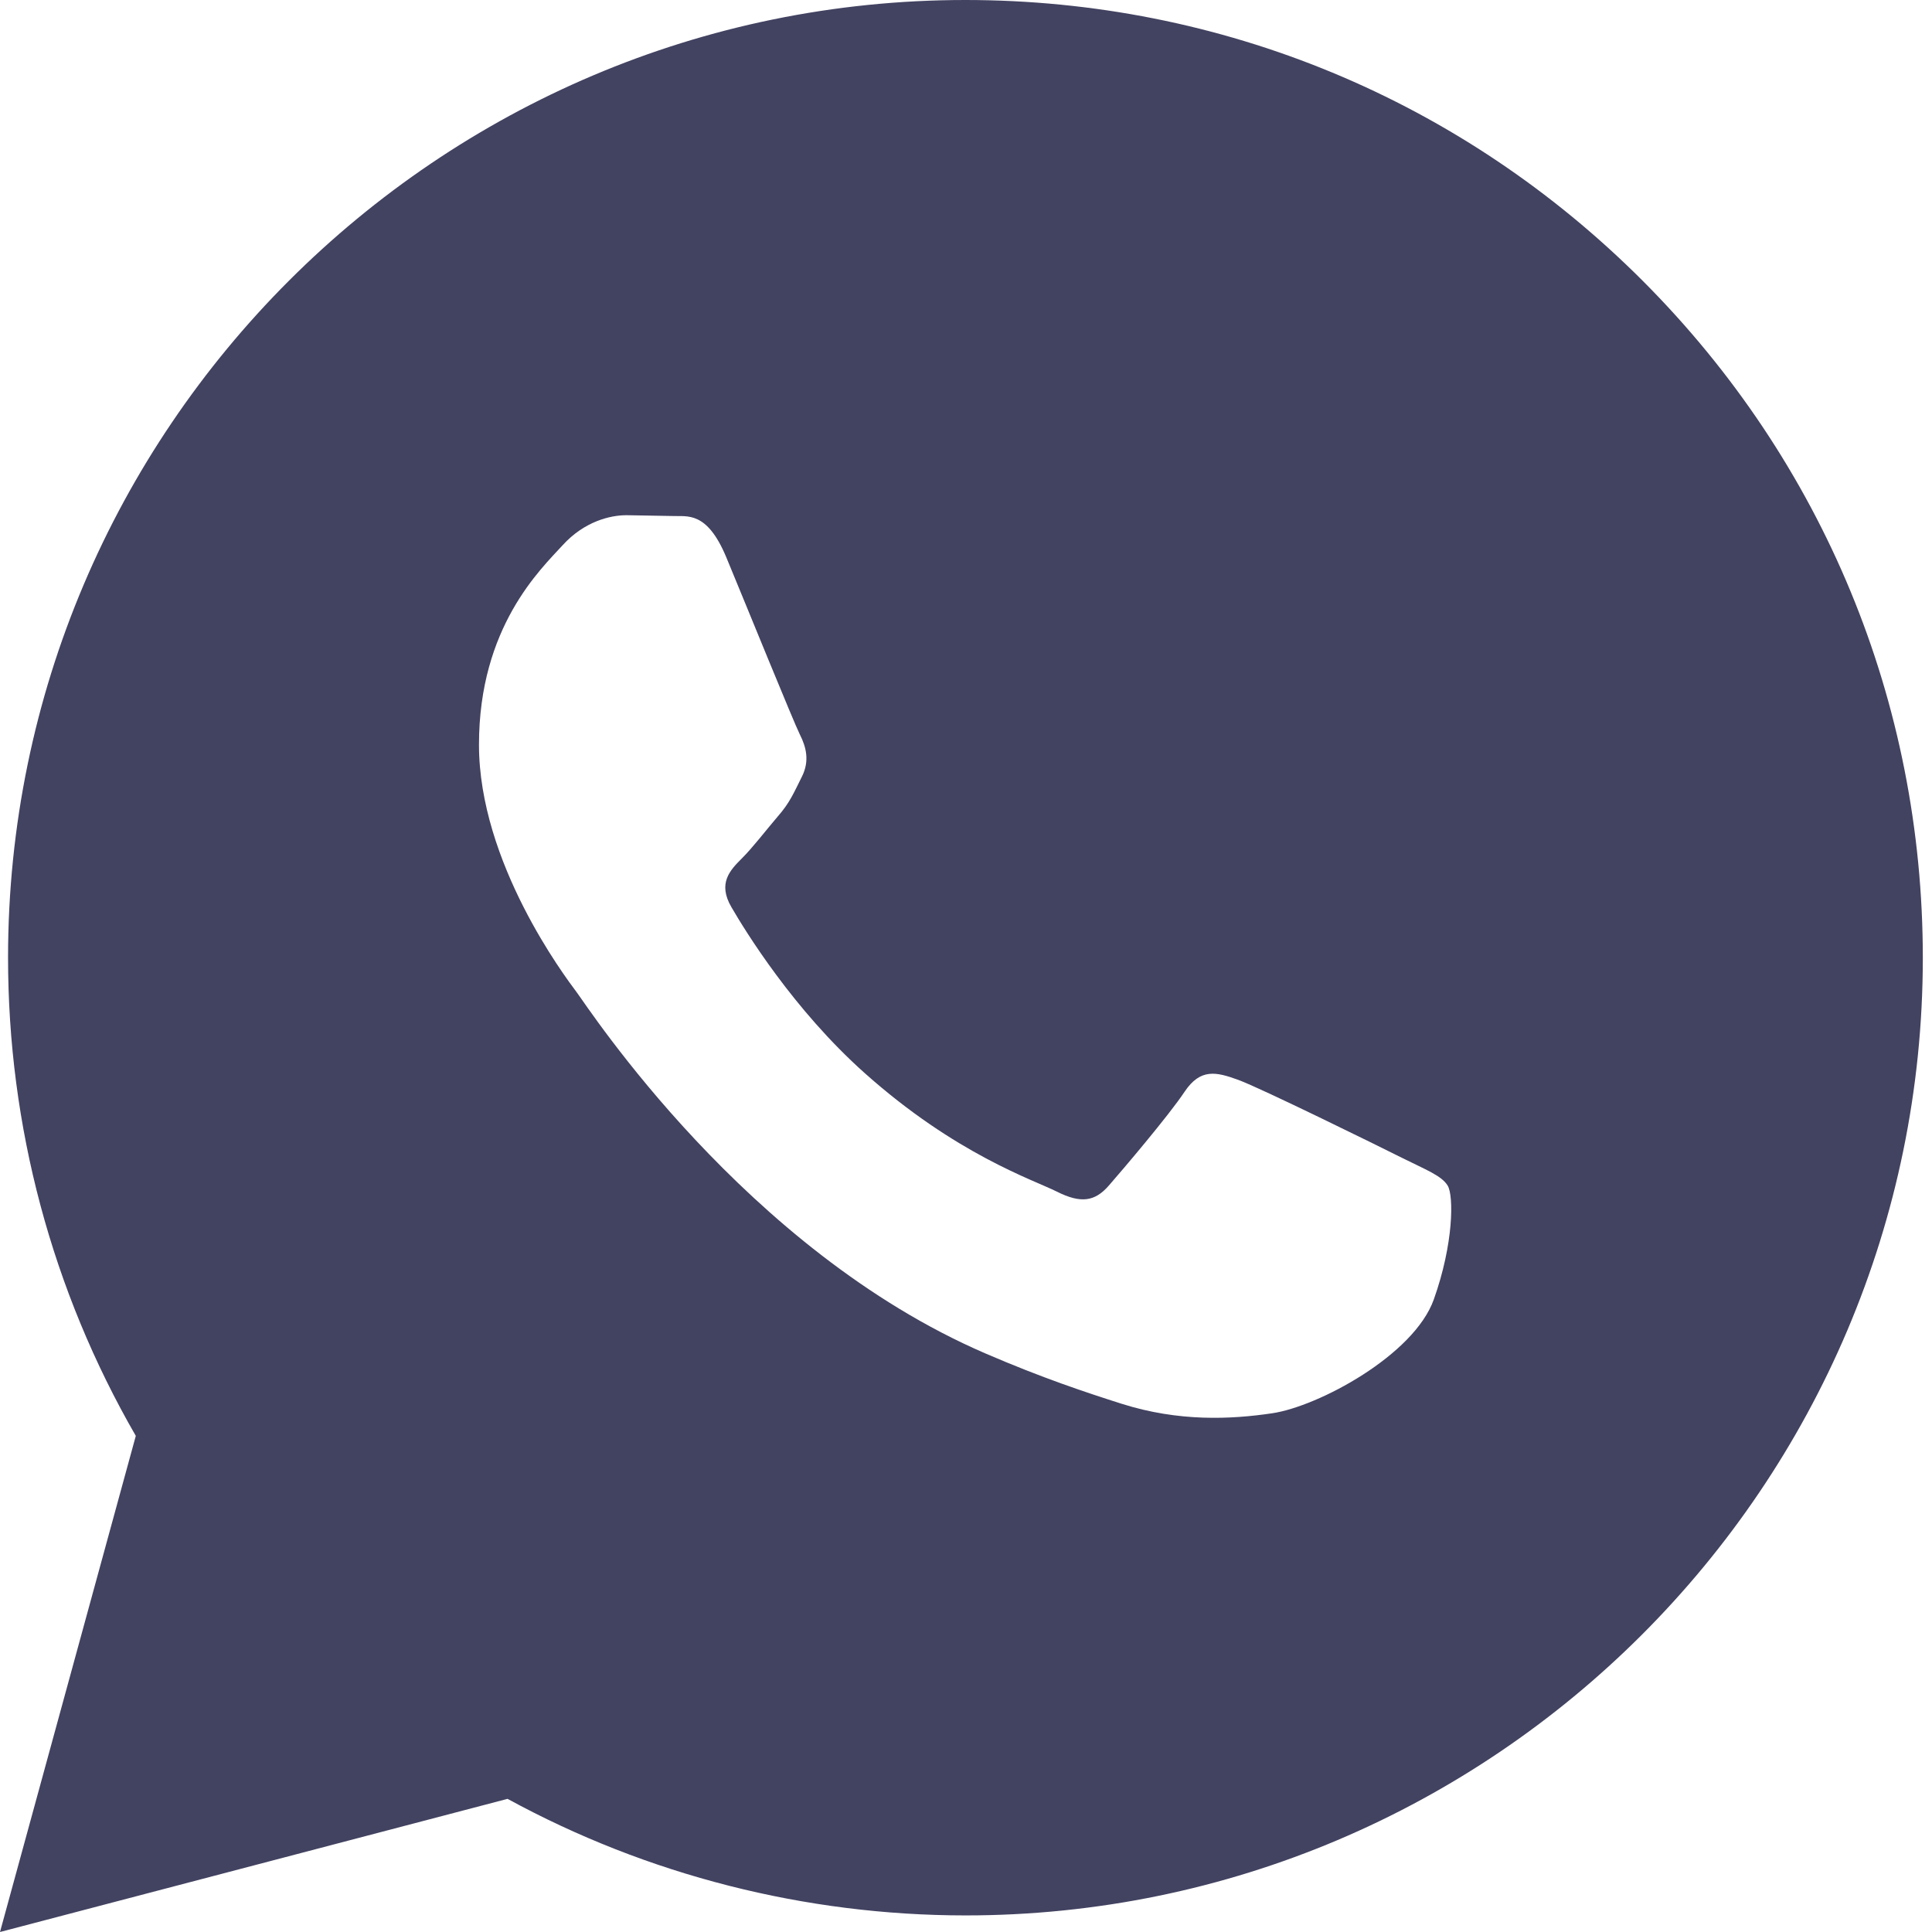
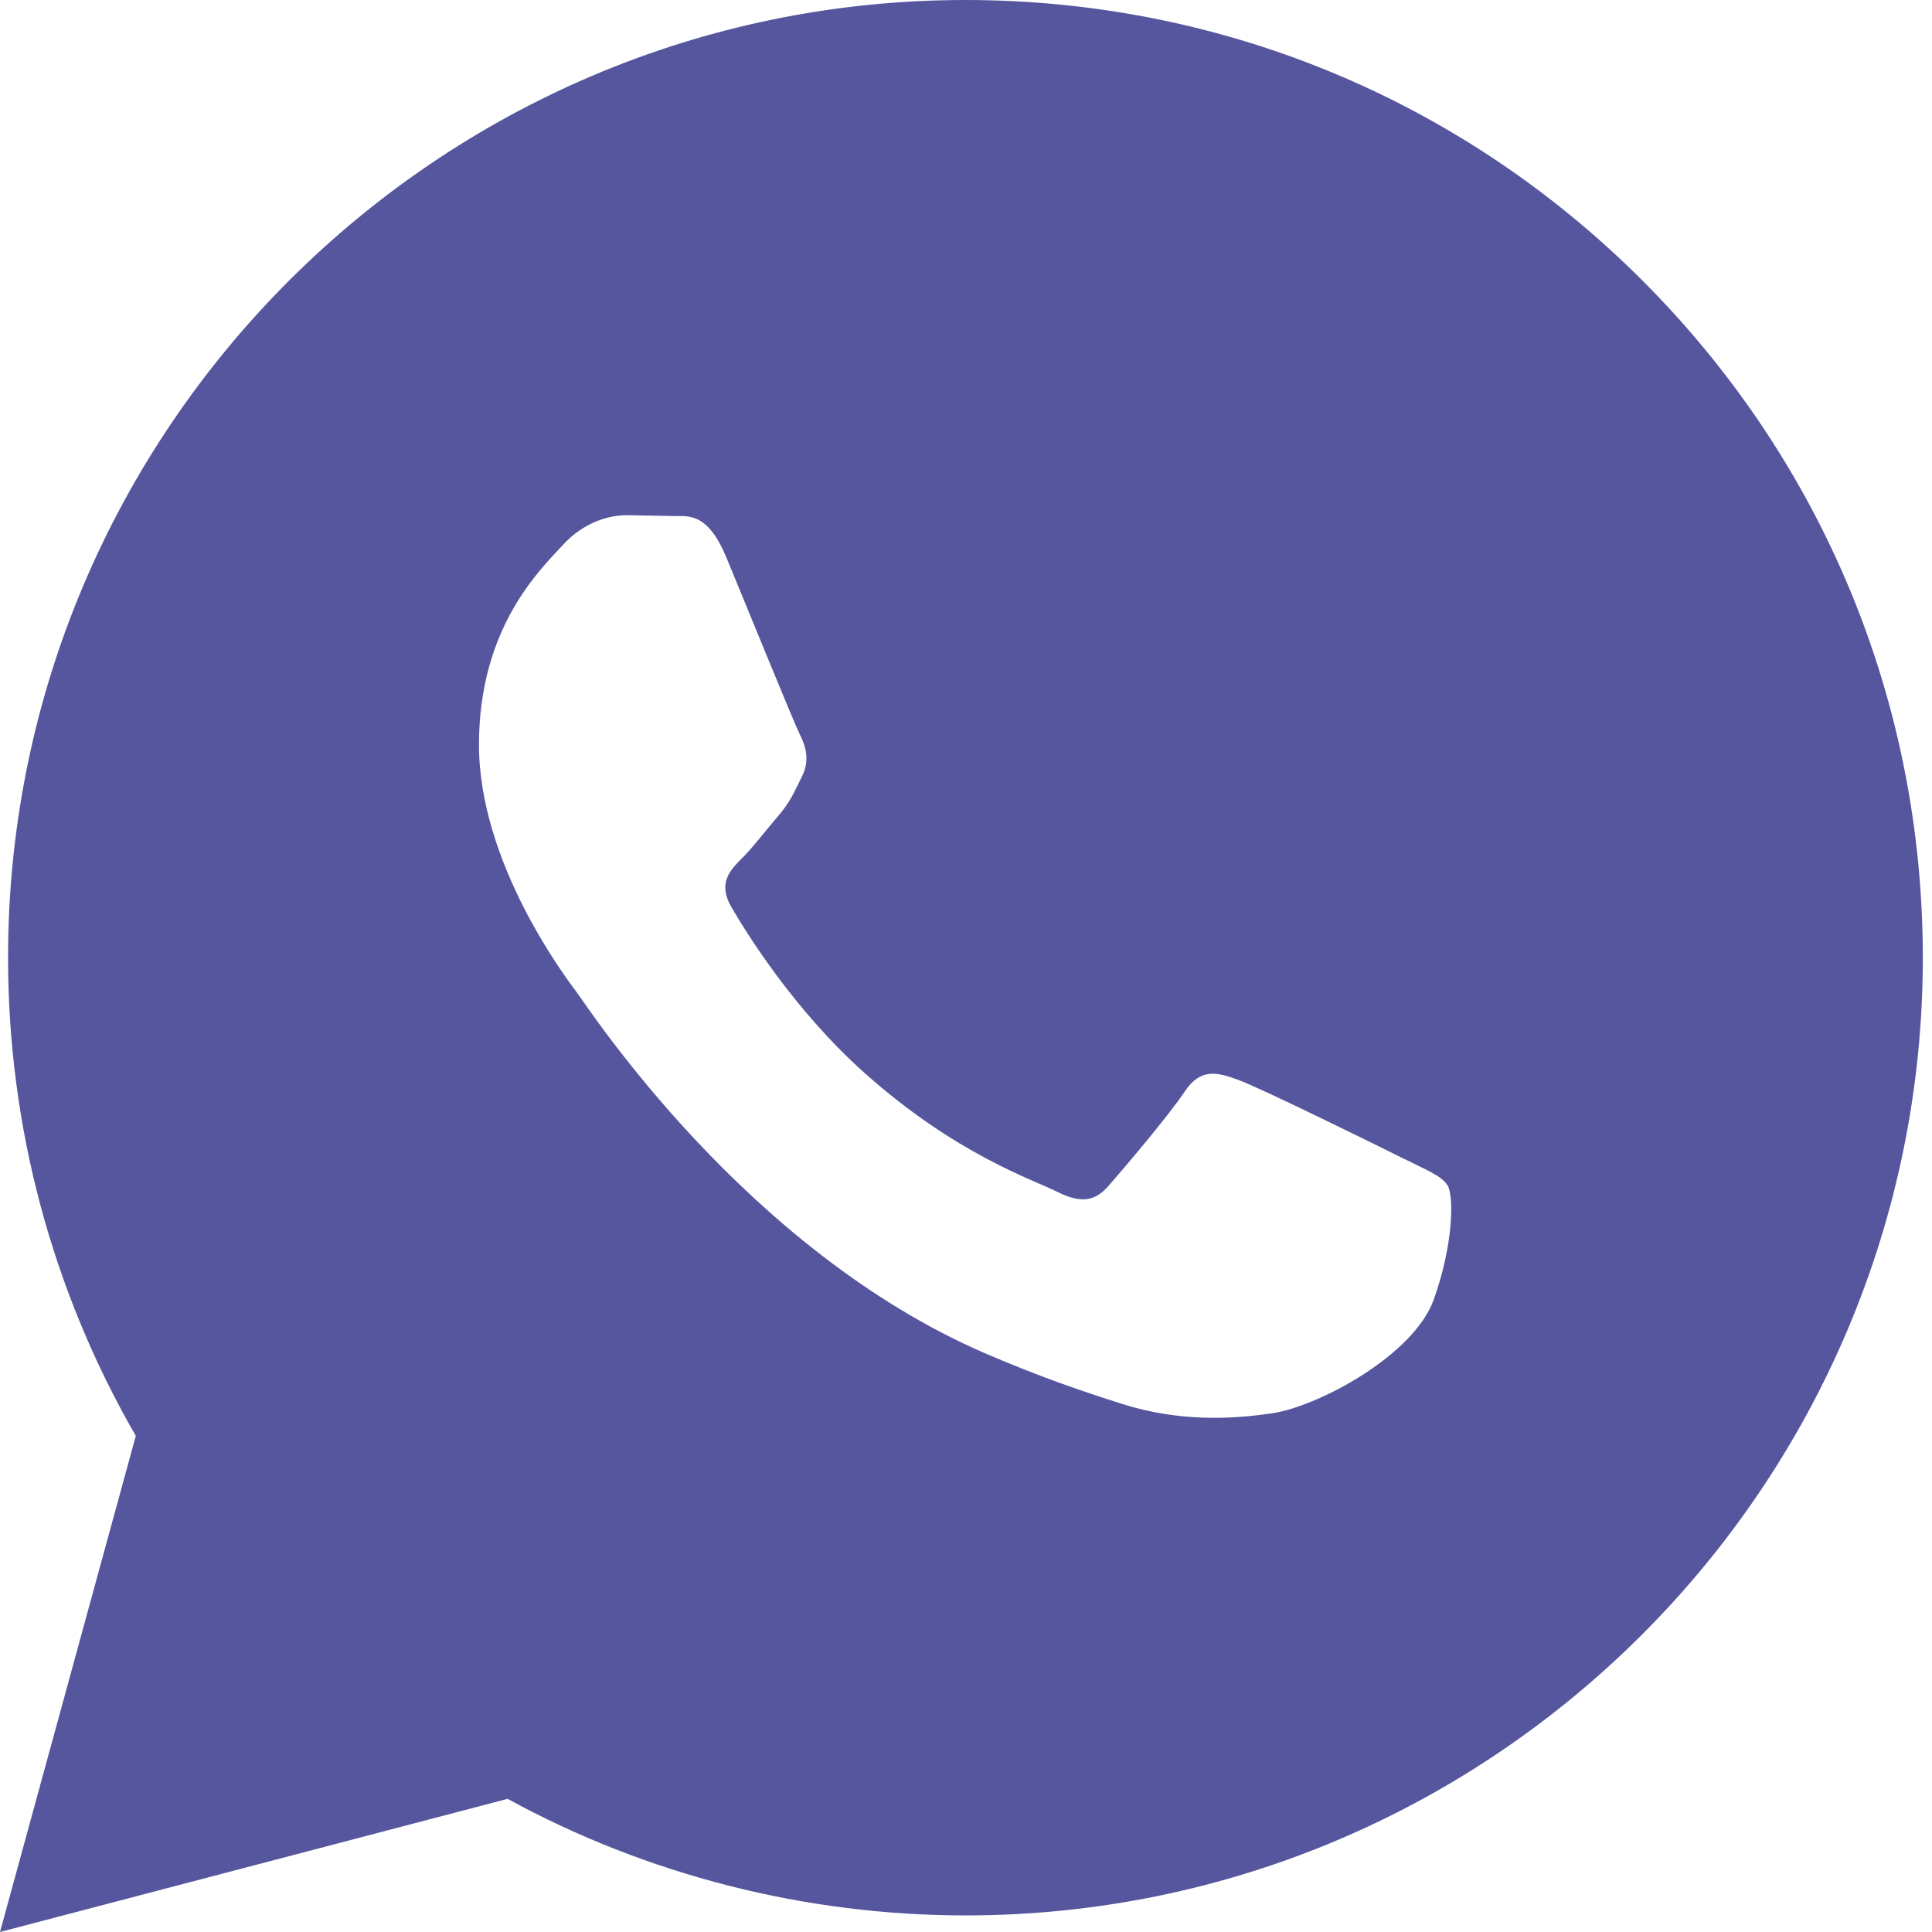
<svg xmlns="http://www.w3.org/2000/svg" width="24" height="24" viewBox="0 0 24 24" fill="none">
-   <path d="M0 24L1.687 17.837C0.646 16.033 0.099 13.988 0.1 11.891C0.103 5.335 5.438 0 11.993 0C15.174 0.001 18.16 1.24 20.406 3.488C22.651 5.736 23.887 8.724 23.886 11.902C23.883 18.459 18.548 23.794 11.993 23.794C10.003 23.793 8.042 23.294 6.305 22.346L0 24ZM17.984 14.729C17.91 14.605 17.712 14.531 17.414 14.382C17.117 14.233 15.656 13.514 15.383 13.415C15.111 13.316 14.913 13.266 14.714 13.564C14.516 13.861 13.946 14.531 13.773 14.729C13.6 14.927 13.426 14.952 13.129 14.803C12.832 14.654 11.874 14.341 10.739 13.328C9.856 12.54 9.259 11.567 9.086 11.269C8.913 10.972 9.068 10.811 9.216 10.663C9.35 10.53 9.513 10.316 9.662 10.142C9.813 9.97 9.862 9.846 9.962 9.647C10.061 9.449 10.012 9.275 9.937 9.126C9.862 8.978 9.268 7.515 9.021 6.92C8.779 6.341 8.534 6.419 8.352 6.41L7.782 6.4C7.584 6.4 7.262 6.474 6.99 6.772C6.718 7.07 5.95 7.788 5.95 9.251C5.95 10.714 7.015 12.127 7.163 12.325C7.312 12.523 9.258 15.525 12.239 16.812C12.948 17.118 13.502 17.301 13.933 17.438C14.645 17.664 15.293 17.632 15.805 17.556C16.376 17.471 17.563 16.837 17.811 16.143C18.059 15.448 18.059 14.853 17.984 14.729Z" fill="#424261" />
+   <path d="M0 24L1.687 17.837C0.646 16.033 0.099 13.988 0.1 11.891C0.103 5.335 5.438 0 11.993 0C15.174 0.001 18.16 1.24 20.406 3.488C22.651 5.736 23.887 8.724 23.886 11.902C23.883 18.459 18.548 23.794 11.993 23.794C10.003 23.793 8.042 23.294 6.305 22.346L0 24ZM17.984 14.729C17.91 14.605 17.712 14.531 17.414 14.382C17.117 14.233 15.656 13.514 15.383 13.415C15.111 13.316 14.913 13.266 14.714 13.564C14.516 13.861 13.946 14.531 13.773 14.729C13.6 14.927 13.426 14.952 13.129 14.803C12.832 14.654 11.874 14.341 10.739 13.328C9.856 12.54 9.259 11.567 9.086 11.269C8.913 10.972 9.068 10.811 9.216 10.663C9.35 10.53 9.513 10.316 9.662 10.142C9.813 9.97 9.862 9.846 9.962 9.647C10.061 9.449 10.012 9.275 9.937 9.126C9.862 8.978 9.268 7.515 9.021 6.92C8.779 6.341 8.534 6.419 8.352 6.41L7.782 6.4C7.584 6.4 7.262 6.474 6.99 6.772C6.718 7.07 5.95 7.788 5.95 9.251C5.95 10.714 7.015 12.127 7.163 12.325C7.312 12.523 9.258 15.525 12.239 16.812C12.948 17.118 13.502 17.301 13.933 17.438C14.645 17.664 15.293 17.632 15.805 17.556C16.376 17.471 17.563 16.837 17.811 16.143C18.059 15.448 18.059 14.853 17.984 14.729Z" fill="#55569E" />
</svg>
